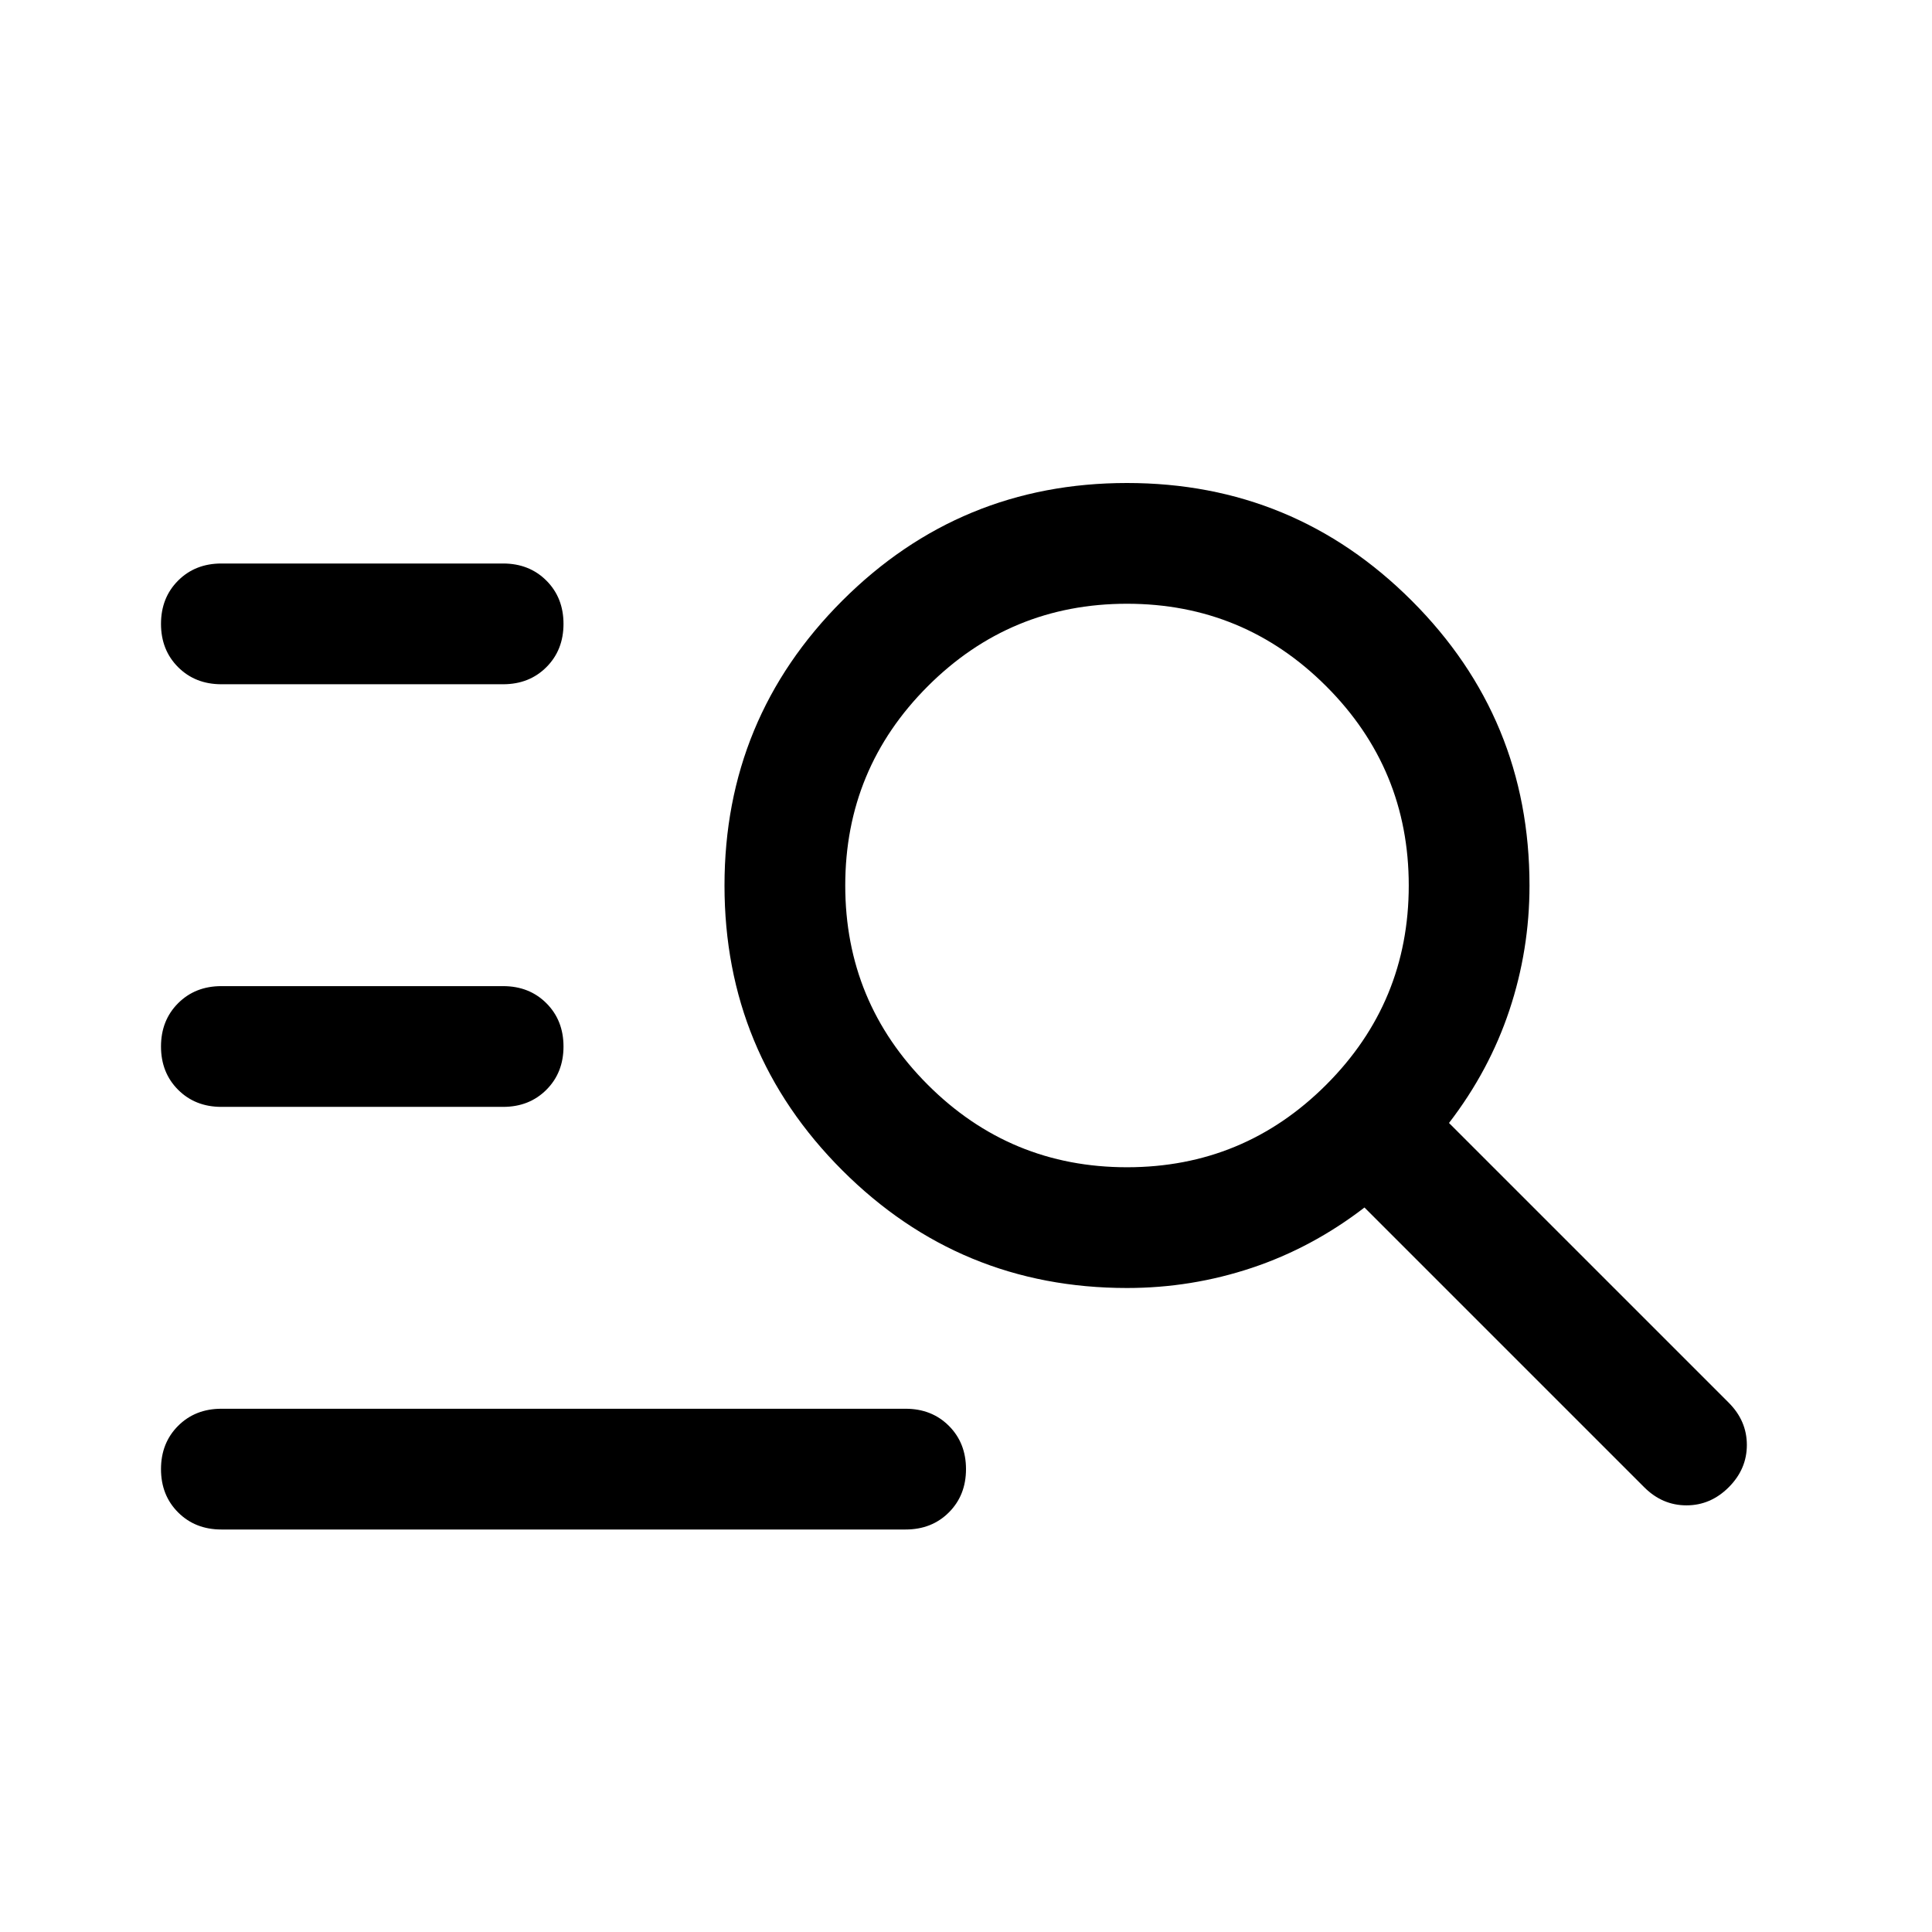
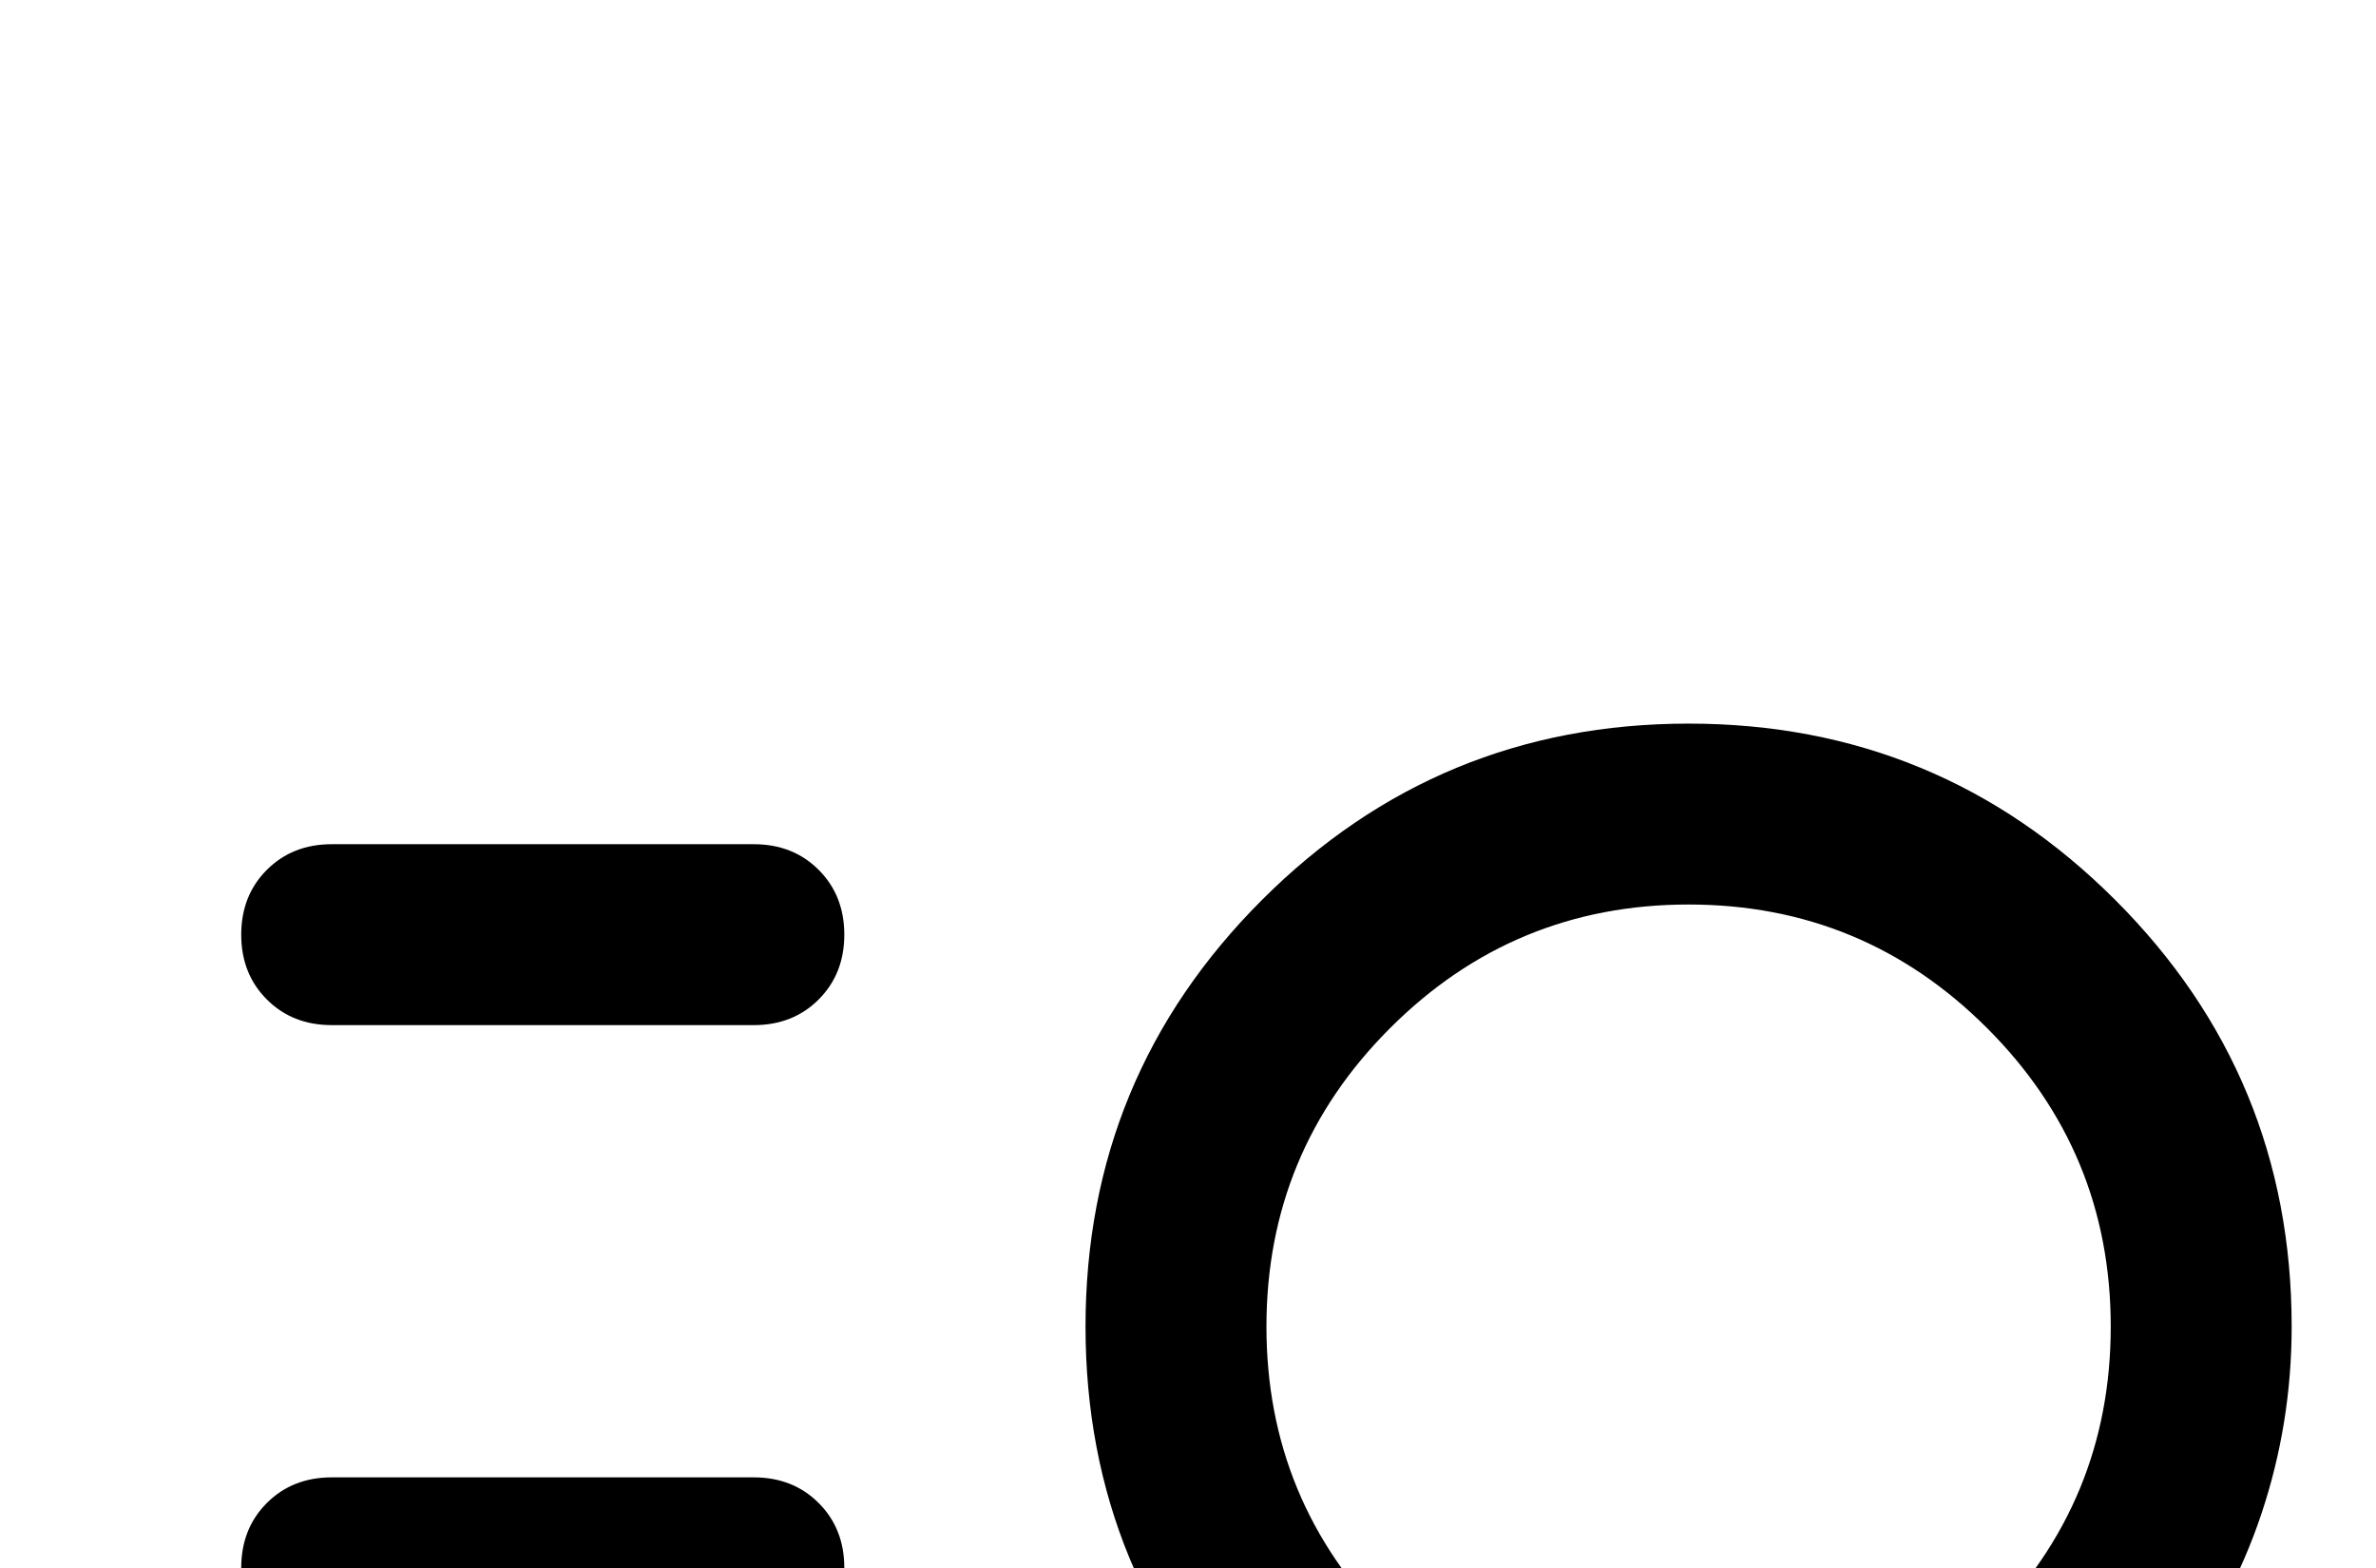
- <svg xmlns="http://www.w3.org/2000/svg" height="48" width="48">
+ <svg xmlns="http://www.w3.org/2000/svg" viewbox="0 0 48 48">
  <path d="M5.5 17q-.65 0-1.075-.425Q4 16.15 4 15.5q0-.65.425-1.075Q4.85 14 5.5 14h7q.65 0 1.075.425Q14 14.85 14 15.5q0 .65-.425 1.075Q13.15 17 12.5 17Zm0 10.5q-.65 0-1.075-.425Q4 26.65 4 26q0-.65.425-1.075Q4.85 24.5 5.5 24.5h7q.65 0 1.075.425Q14 25.35 14 26q0 .65-.425 1.075-.425.425-1.075.425Zm35.35 9.45L33.9 30q-1.3 1-2.8 1.5-1.5.5-3.1.5-4.15 0-7.075-2.925T18 22q0-4.15 2.925-7.075T28 12q4.15 0 7.075 2.925T38 22q0 1.6-.5 3.1T36 27.9l6.95 6.95q.45.45.45 1.05 0 .6-.45 1.05-.45.45-1.05.45-.6 0-1.05-.45ZM28 29q2.9 0 4.95-2.05Q35 24.9 35 22q0-2.9-2.05-4.95Q30.9 15 28 15q-2.9 0-4.95 2.05Q21 19.1 21 22q0 2.9 2.05 4.95Q25.1 29 28 29ZM5.5 38q-.65 0-1.075-.425Q4 37.15 4 36.5q0-.65.425-1.075Q4.85 35 5.5 35h17q.65 0 1.075.425Q24 35.85 24 36.5q0 .65-.425 1.075Q23.15 38 22.5 38Z" />
</svg>
